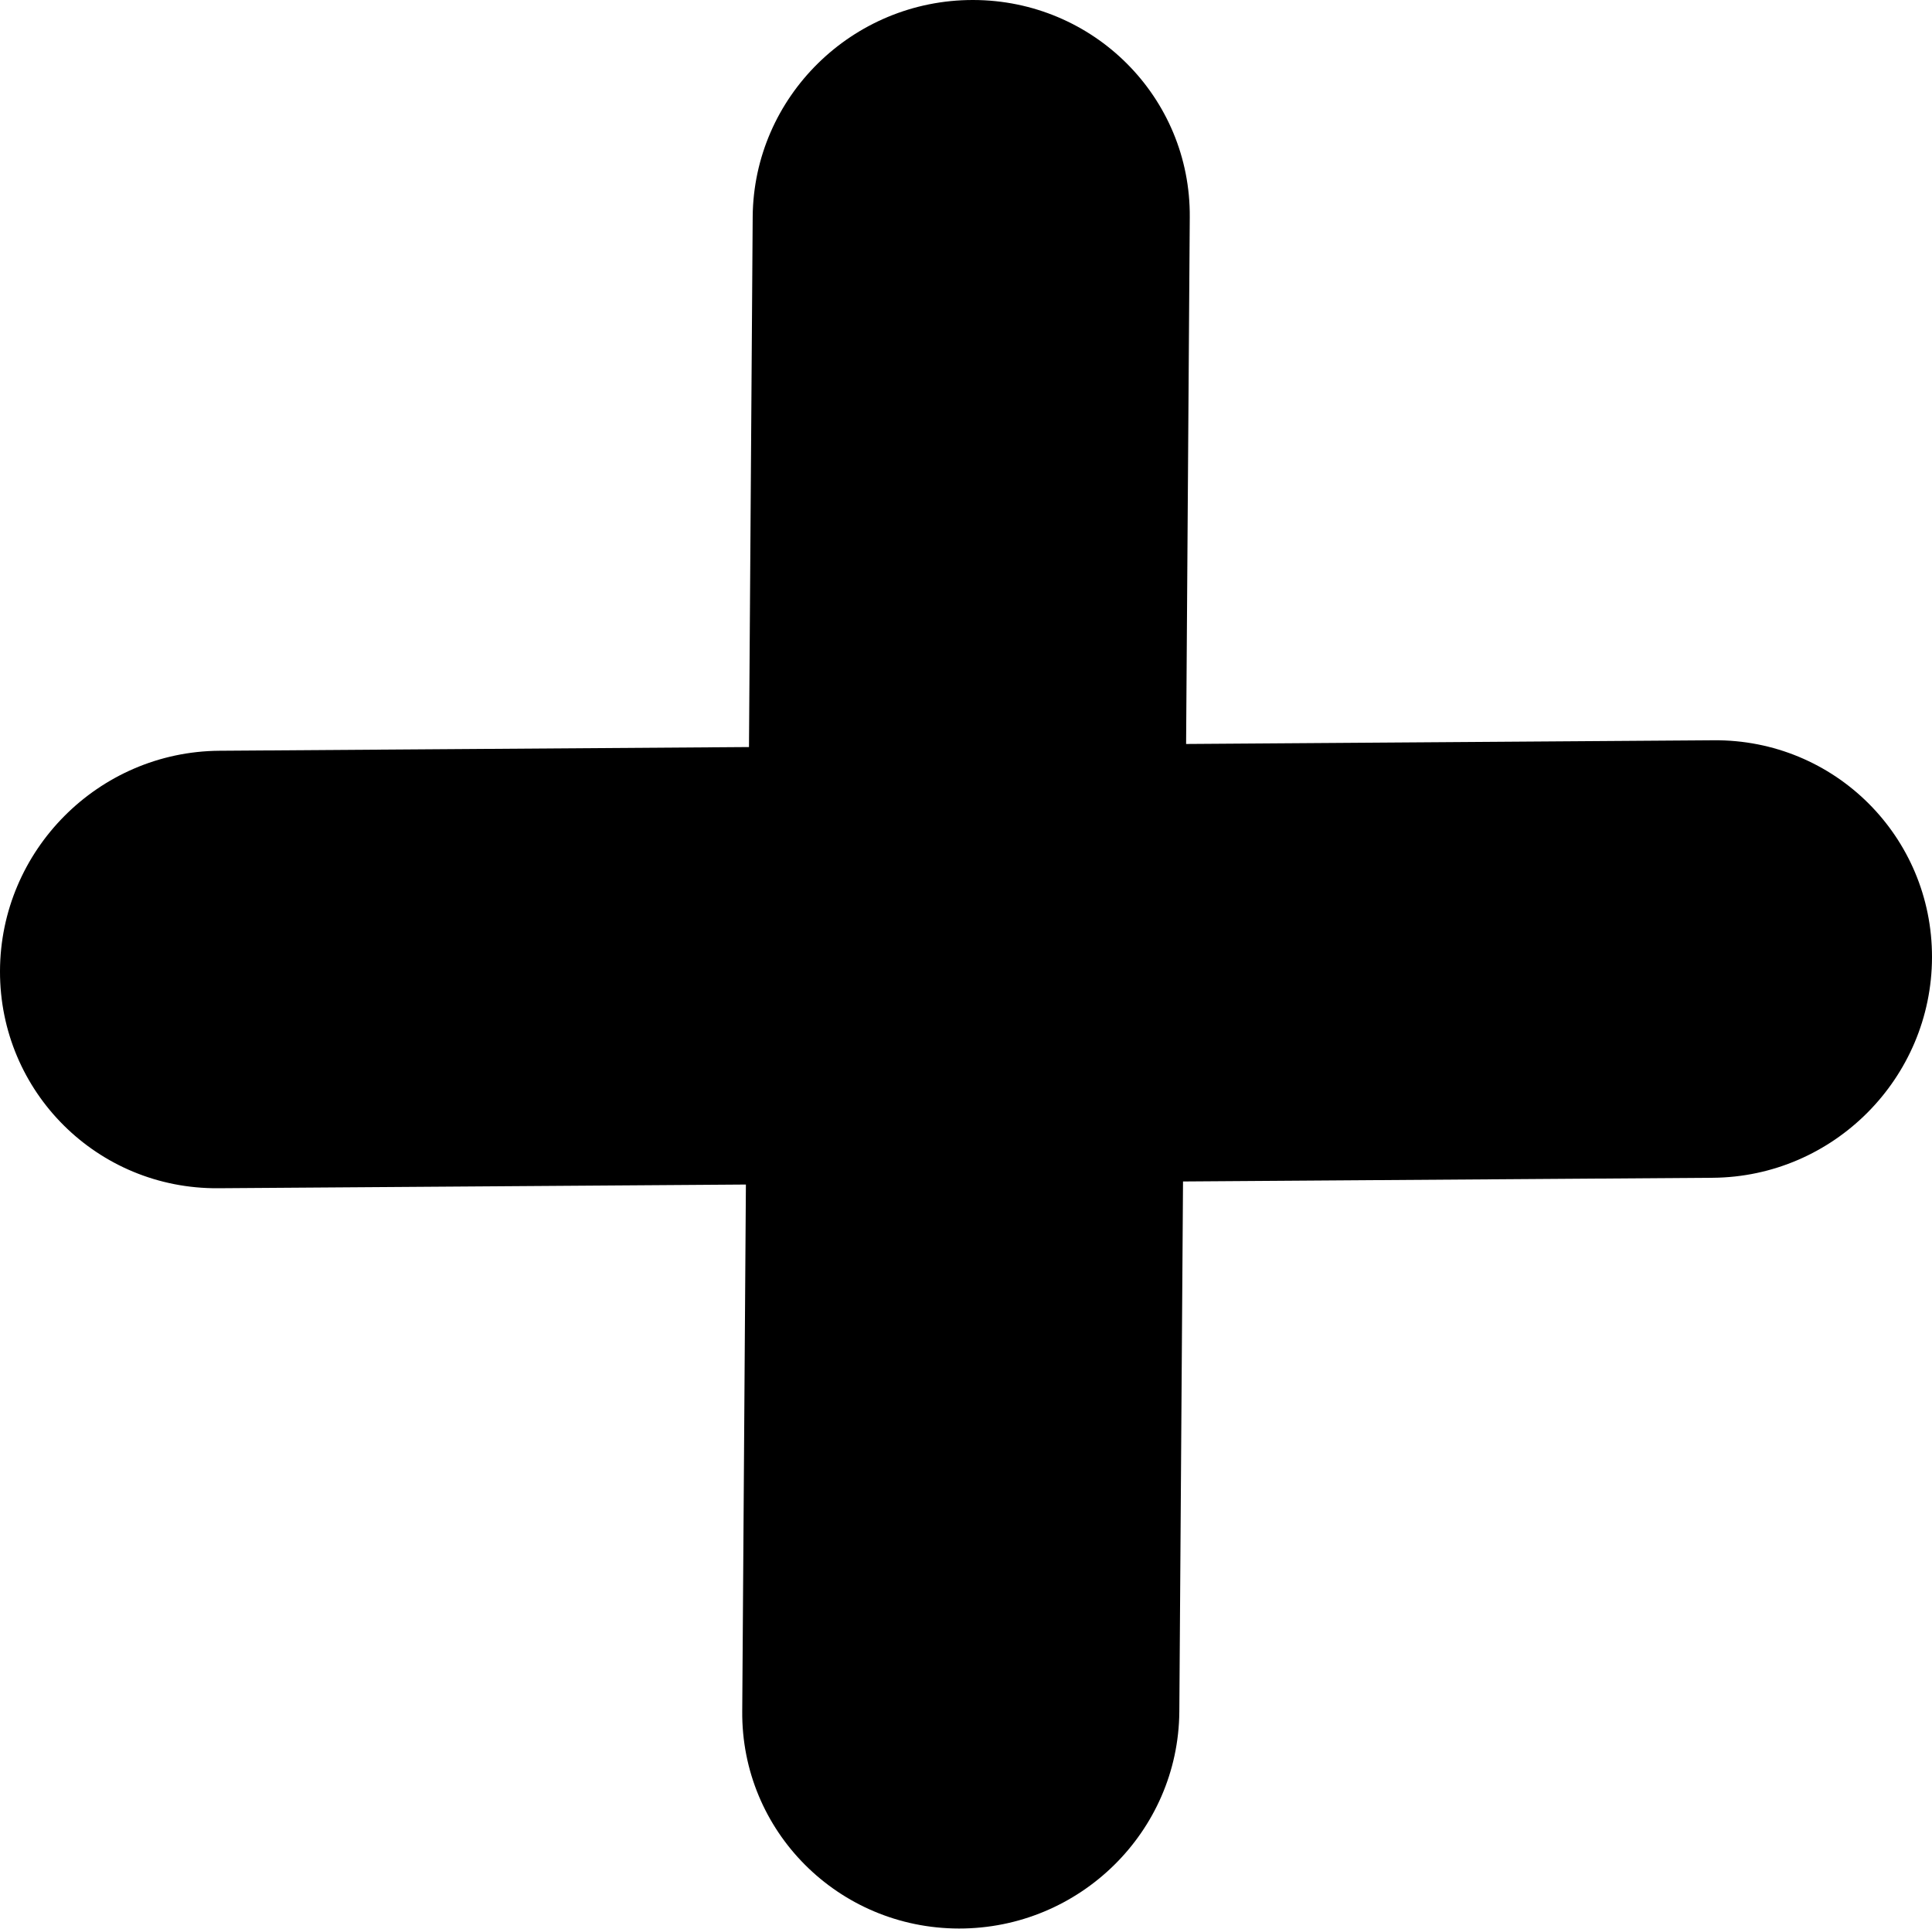
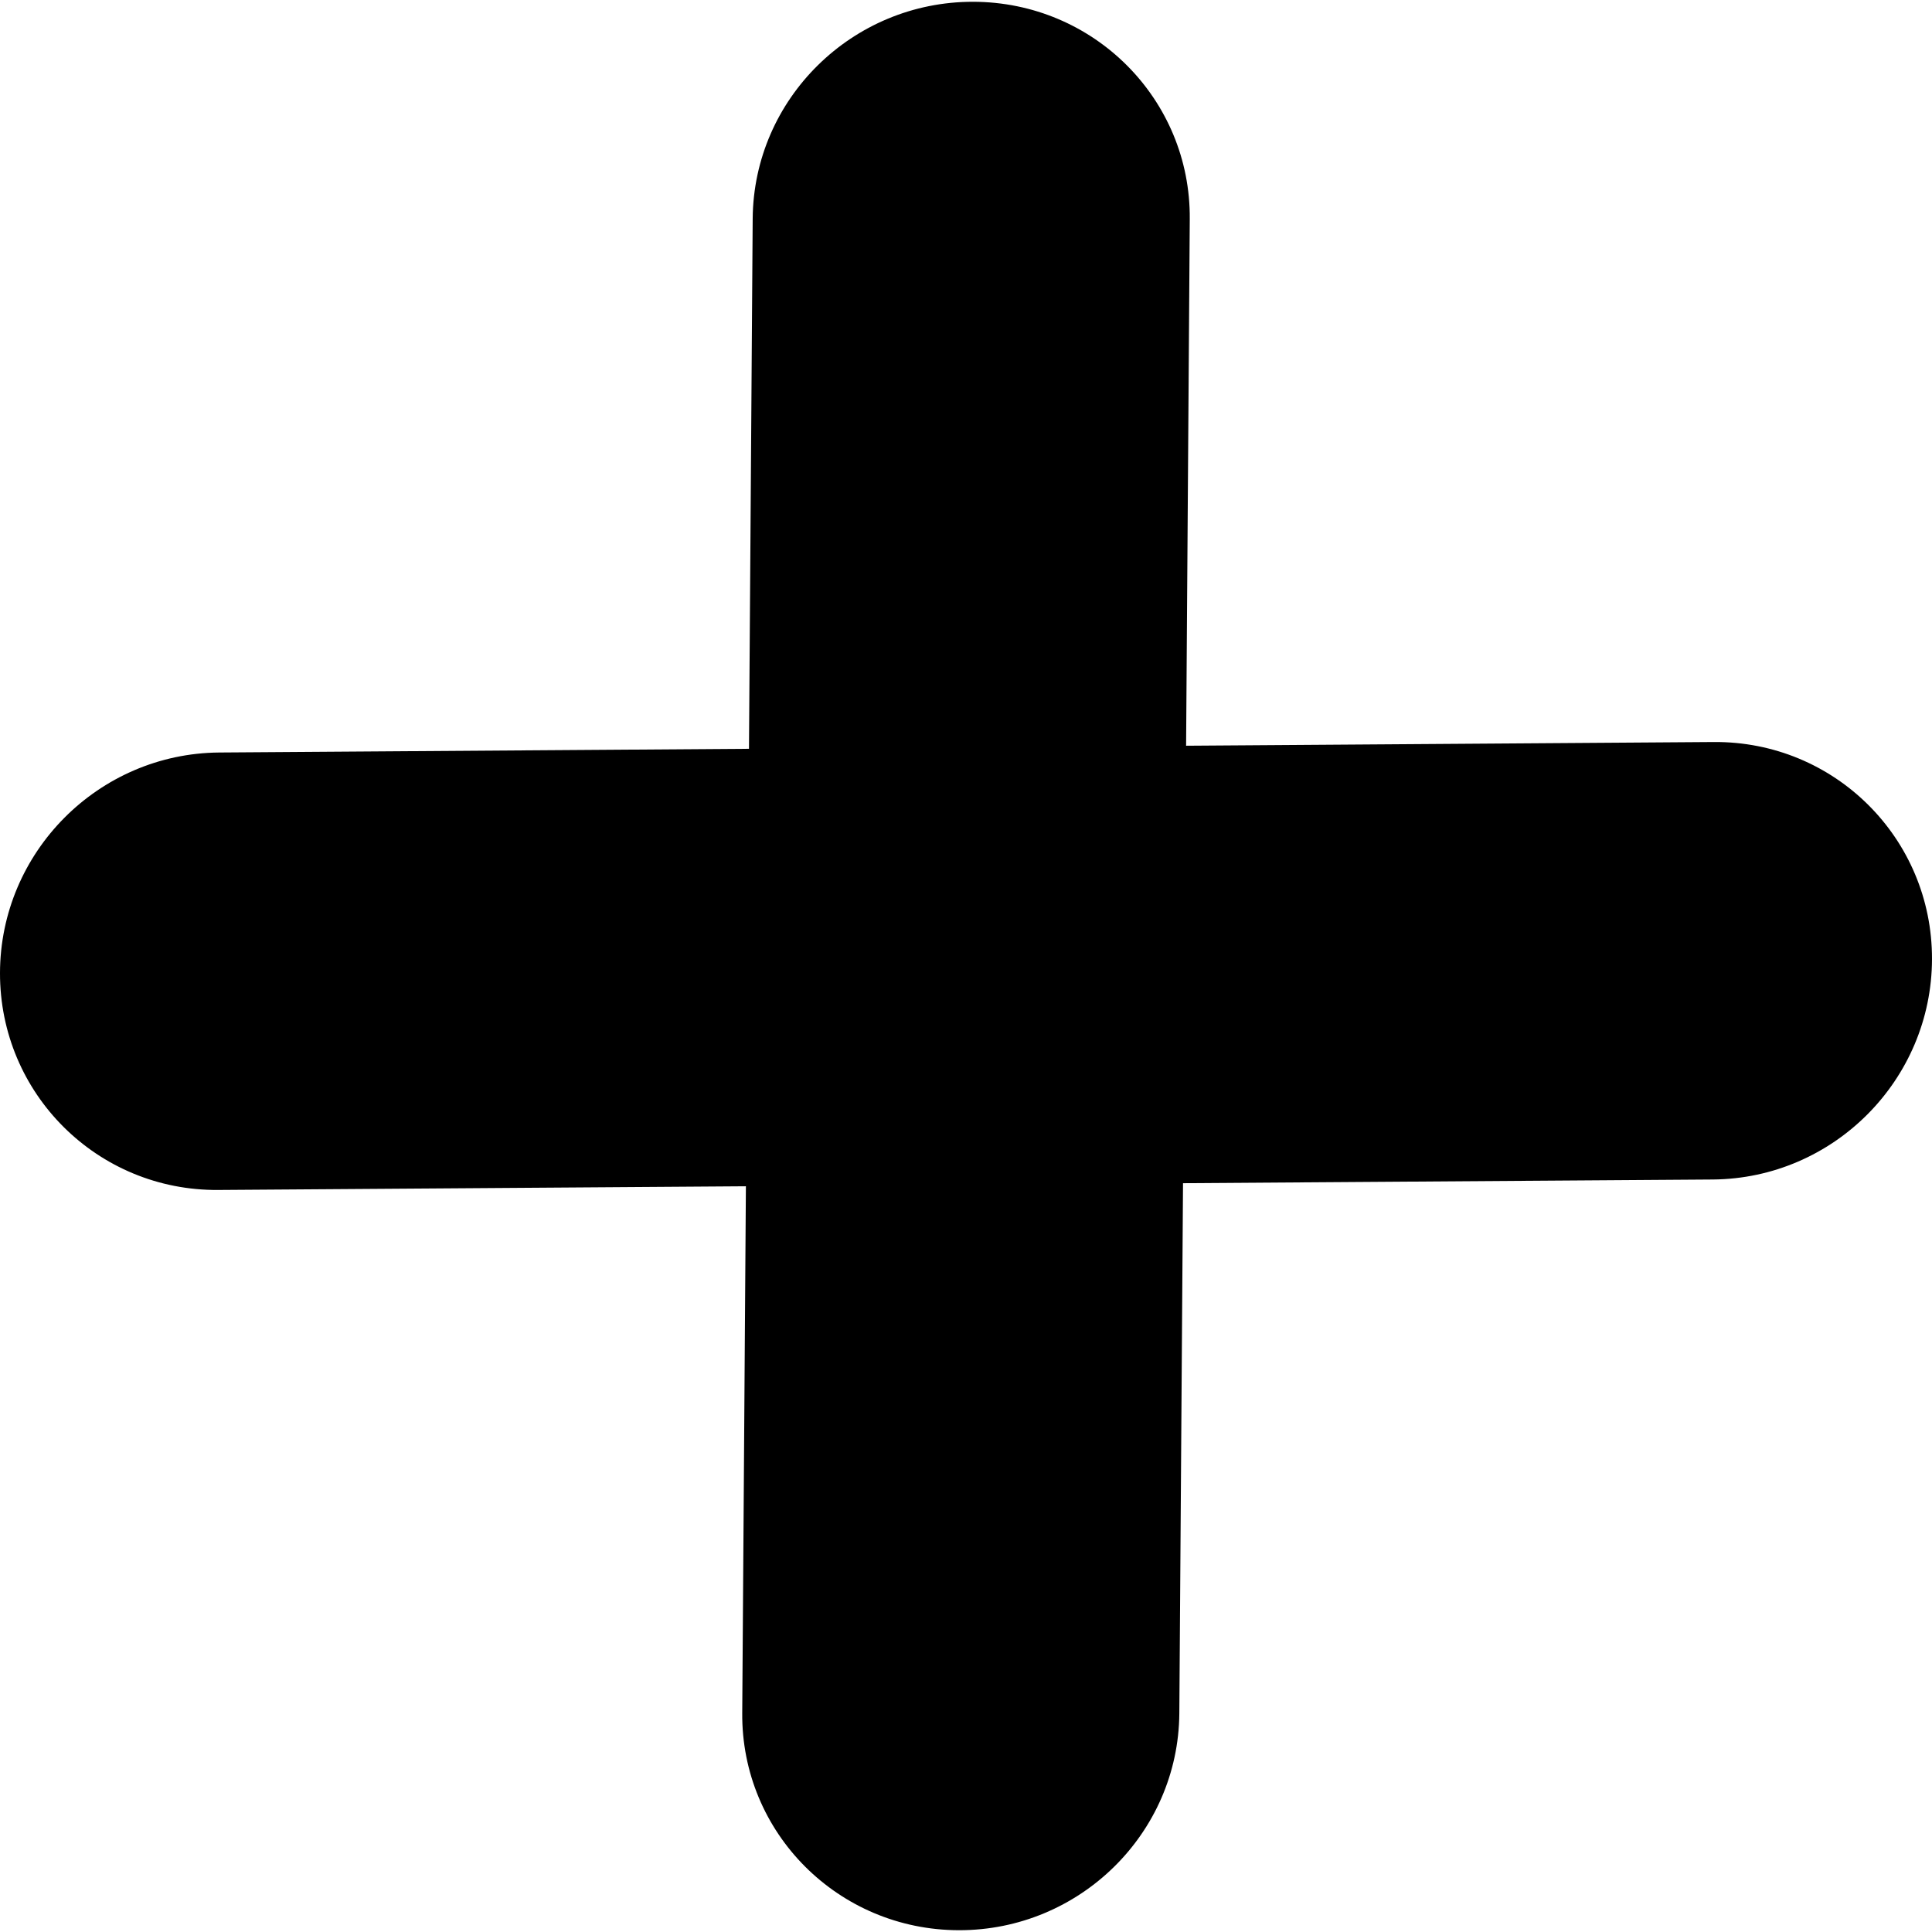
- <svg xmlns="http://www.w3.org/2000/svg" class="plus-svg" version="1.1" id="Layer_1" x="0px" y="0px" width="122.875px" height="122.648px" viewBox="0 0 122.875 122.648" enable-background="new 0 0 122.875 122.648" xml:space="preserve">
+ <svg xmlns="http://www.w3.org/2000/svg" class="plus-svg" version="1.1" id="Layer_1" x="0px" y="0px" width="16px" height="16px" viewBox="0 0 122.875 122.648" enable-background="new 0 0 122.875 122.648" xml:space="preserve">
  <g>
    <path class="plus-path" fill="#000000" clip-rule="evenodd" d="M108.993,47.079c7.683-0.059,13.898,6.12,13.882,13.805 c-0.018,7.683-6.26,13.959-13.942,14.019L75.24,75.138l-0.235,33.73c-0.063,7.619-6.338,13.789-14.014,13.78 c-7.678-0.01-13.848-6.197-13.785-13.818l0.233-33.497l-33.558,0.235C6.2,75.628-0.016,69.448,0,61.764 c0.018-7.683,6.261-13.959,13.943-14.018l33.692-0.236l0.236-33.73C47.935,6.161,54.209-0.009,61.885,0 c7.678,0.009,13.848,6.197,13.784,13.818l-0.233,33.497L108.993,47.079L108.993,47.079z" />
  </g>
</svg>
